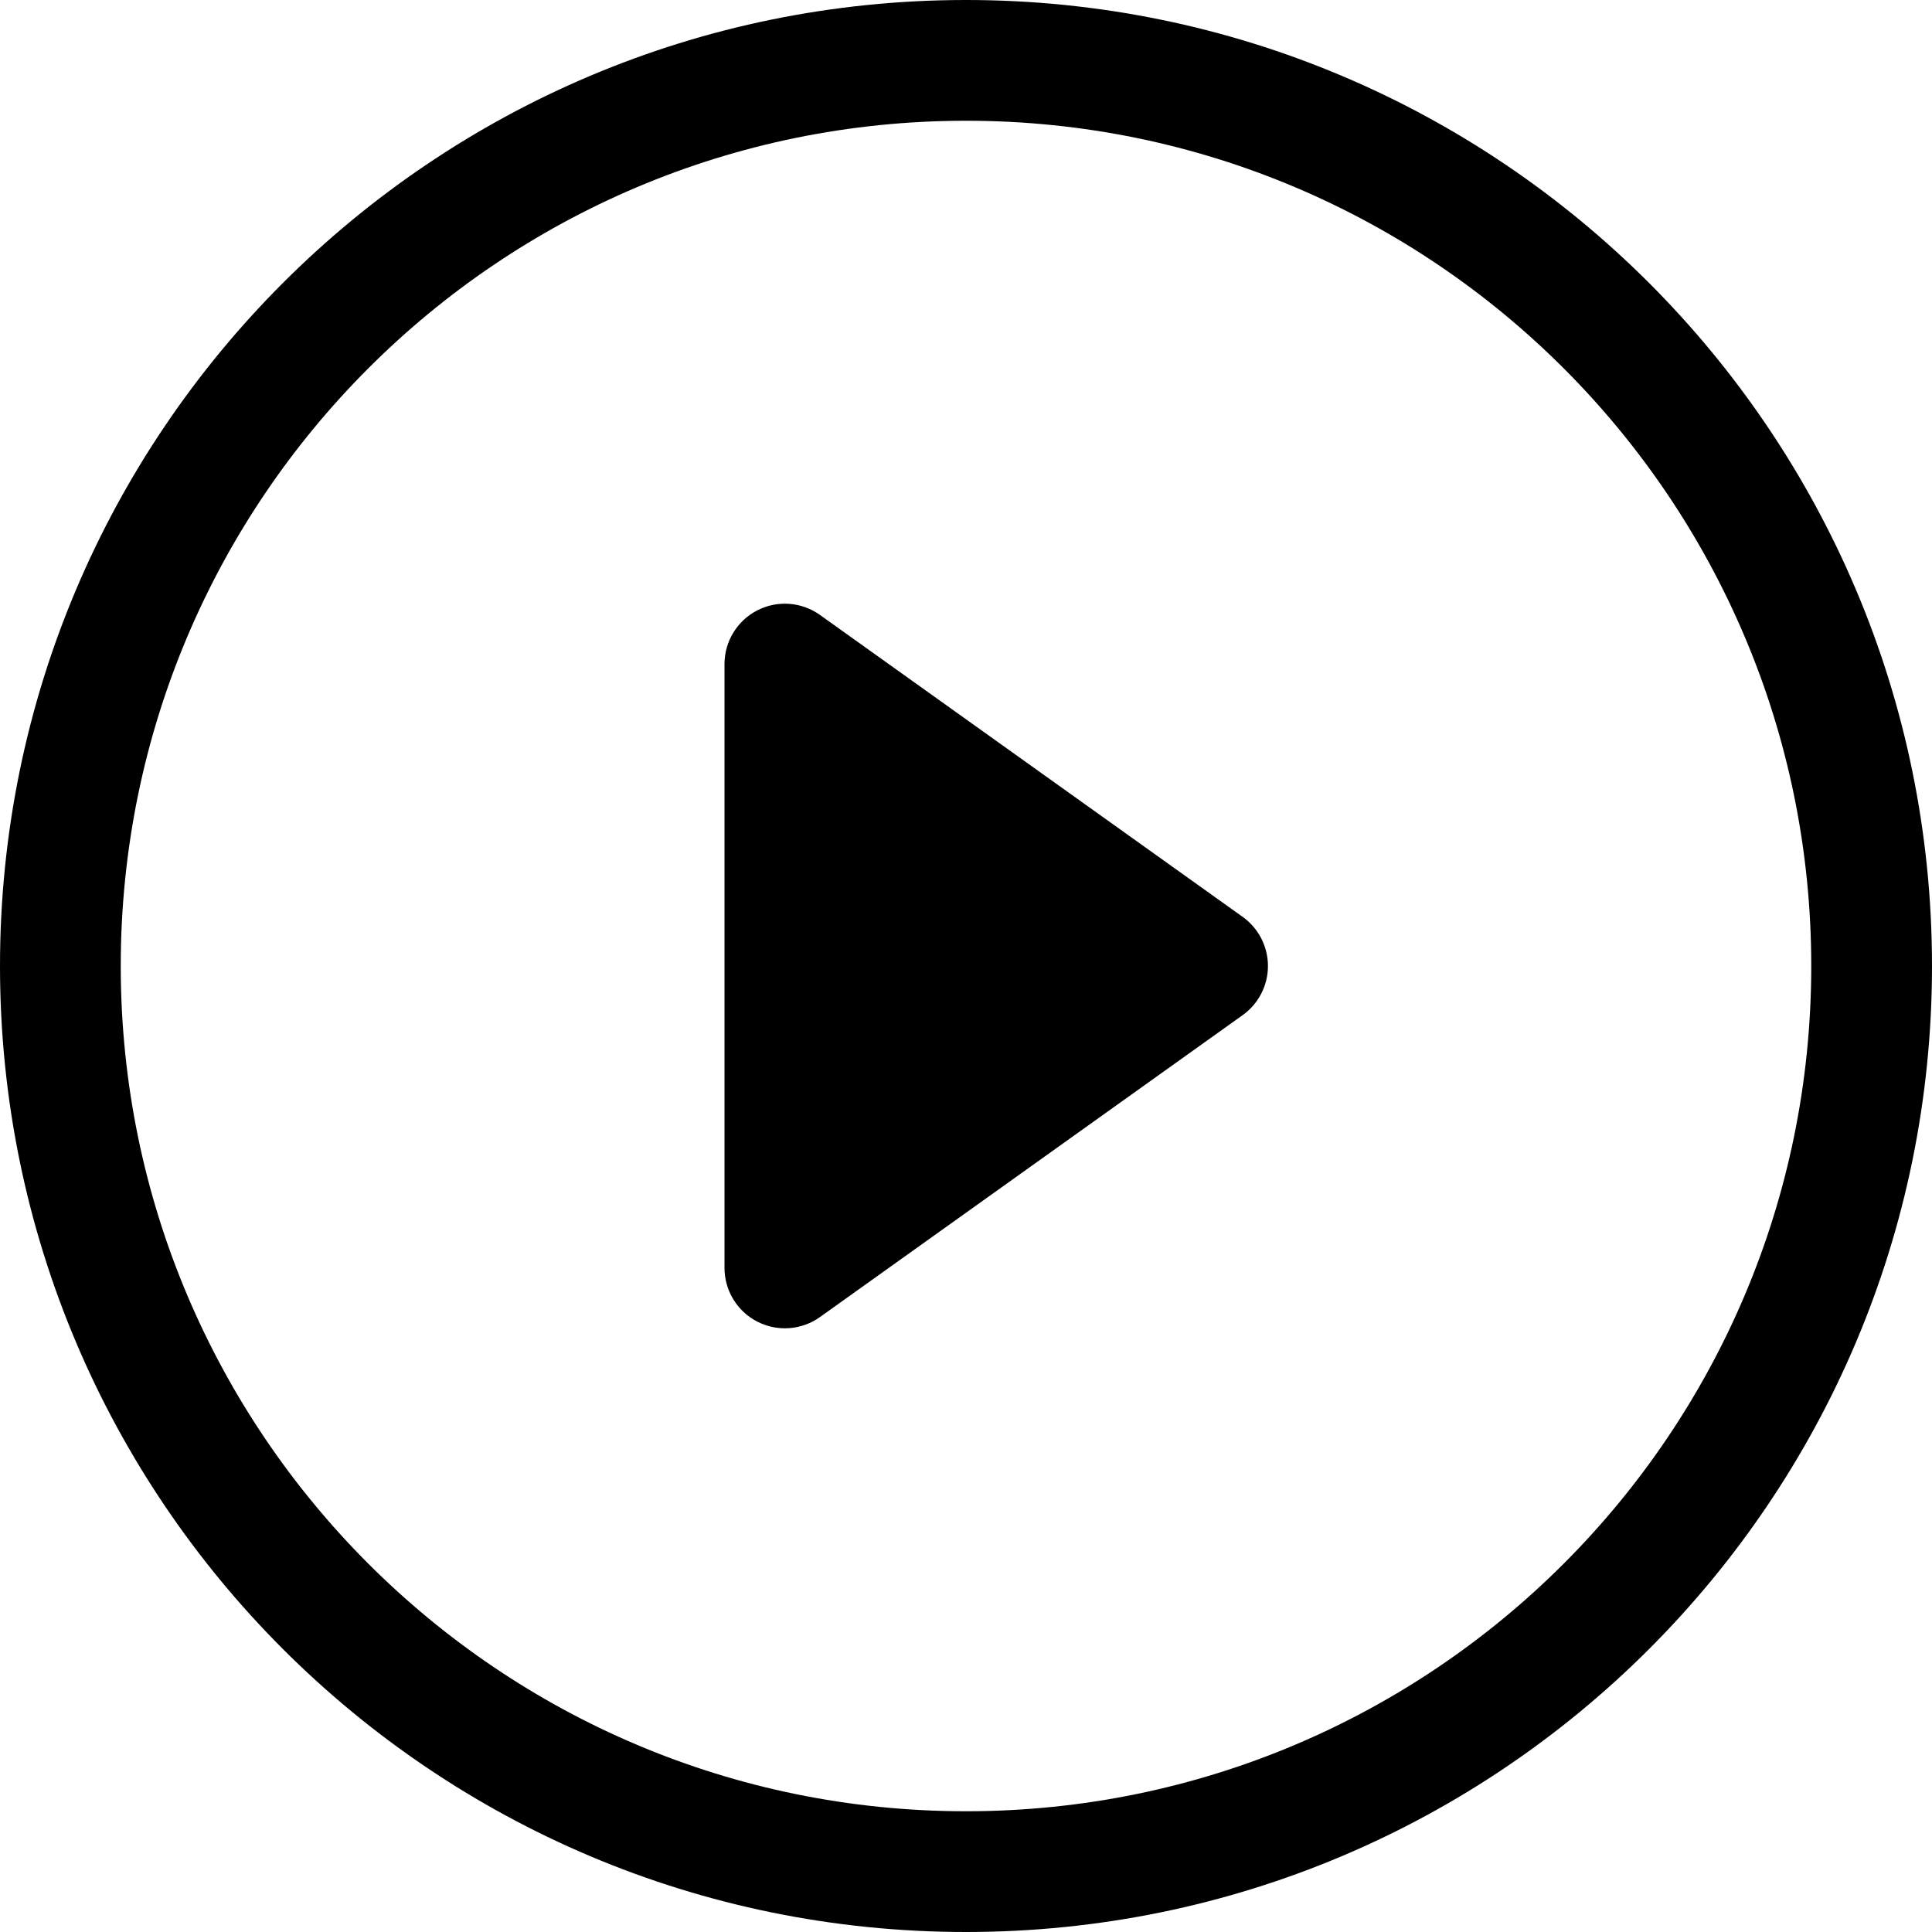
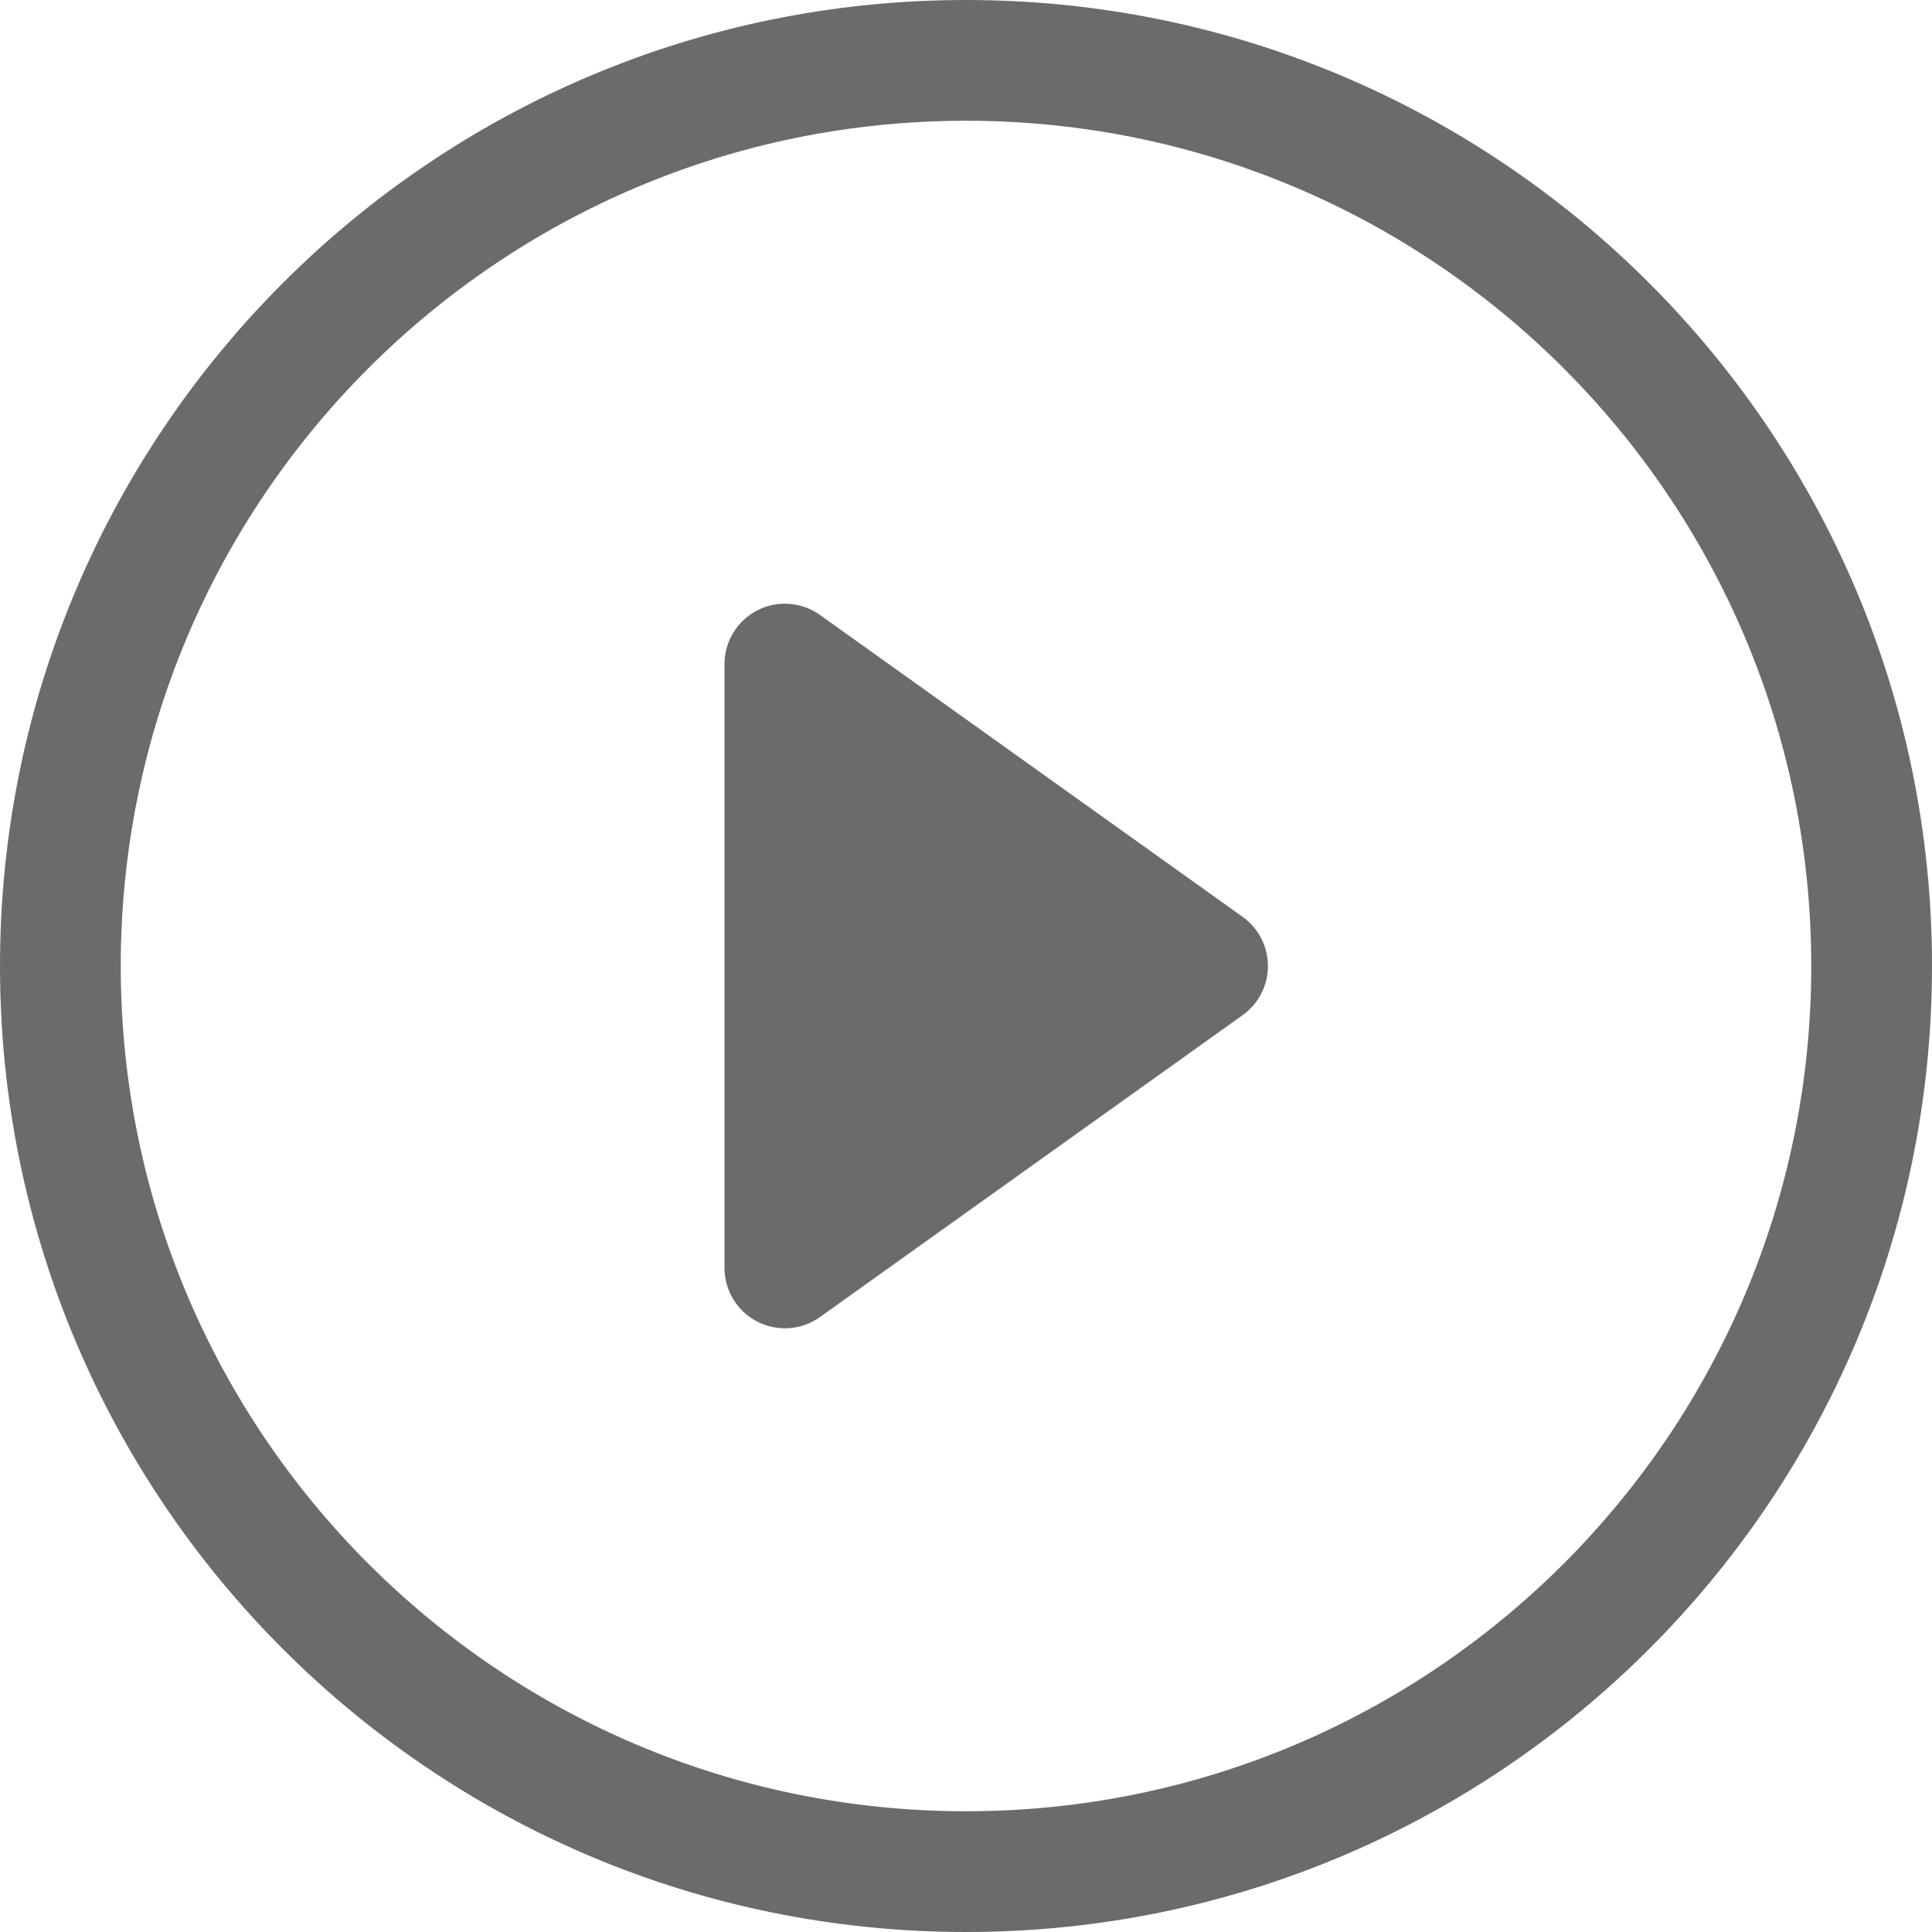
- <svg xmlns="http://www.w3.org/2000/svg" width="16" height="16" fill="currentColor" class="bi bi-play-circle" viewBox="0 0 16 16">
+ <svg xmlns="http://www.w3.org/2000/svg" width="16" height="16" fill="#6b6b6b" class="bi bi-play-circle" viewBox="0 0 16 16">
  <path d="M8 15A7 7 0 1 1 8 1a7 7 0 0 1 0 14m0 1A8 8 0 1 0 8 0a8 8 0 0 0 0 16" />
  <path d="M6.271 5.055a.5.5 0 0 1 .52.038l3.5 2.5a.5.5 0 0 1 0 .814l-3.5 2.5A.5.5 0 0 1 6 10.5v-5a.5.5 0 0 1 .271-.445" />
</svg>
